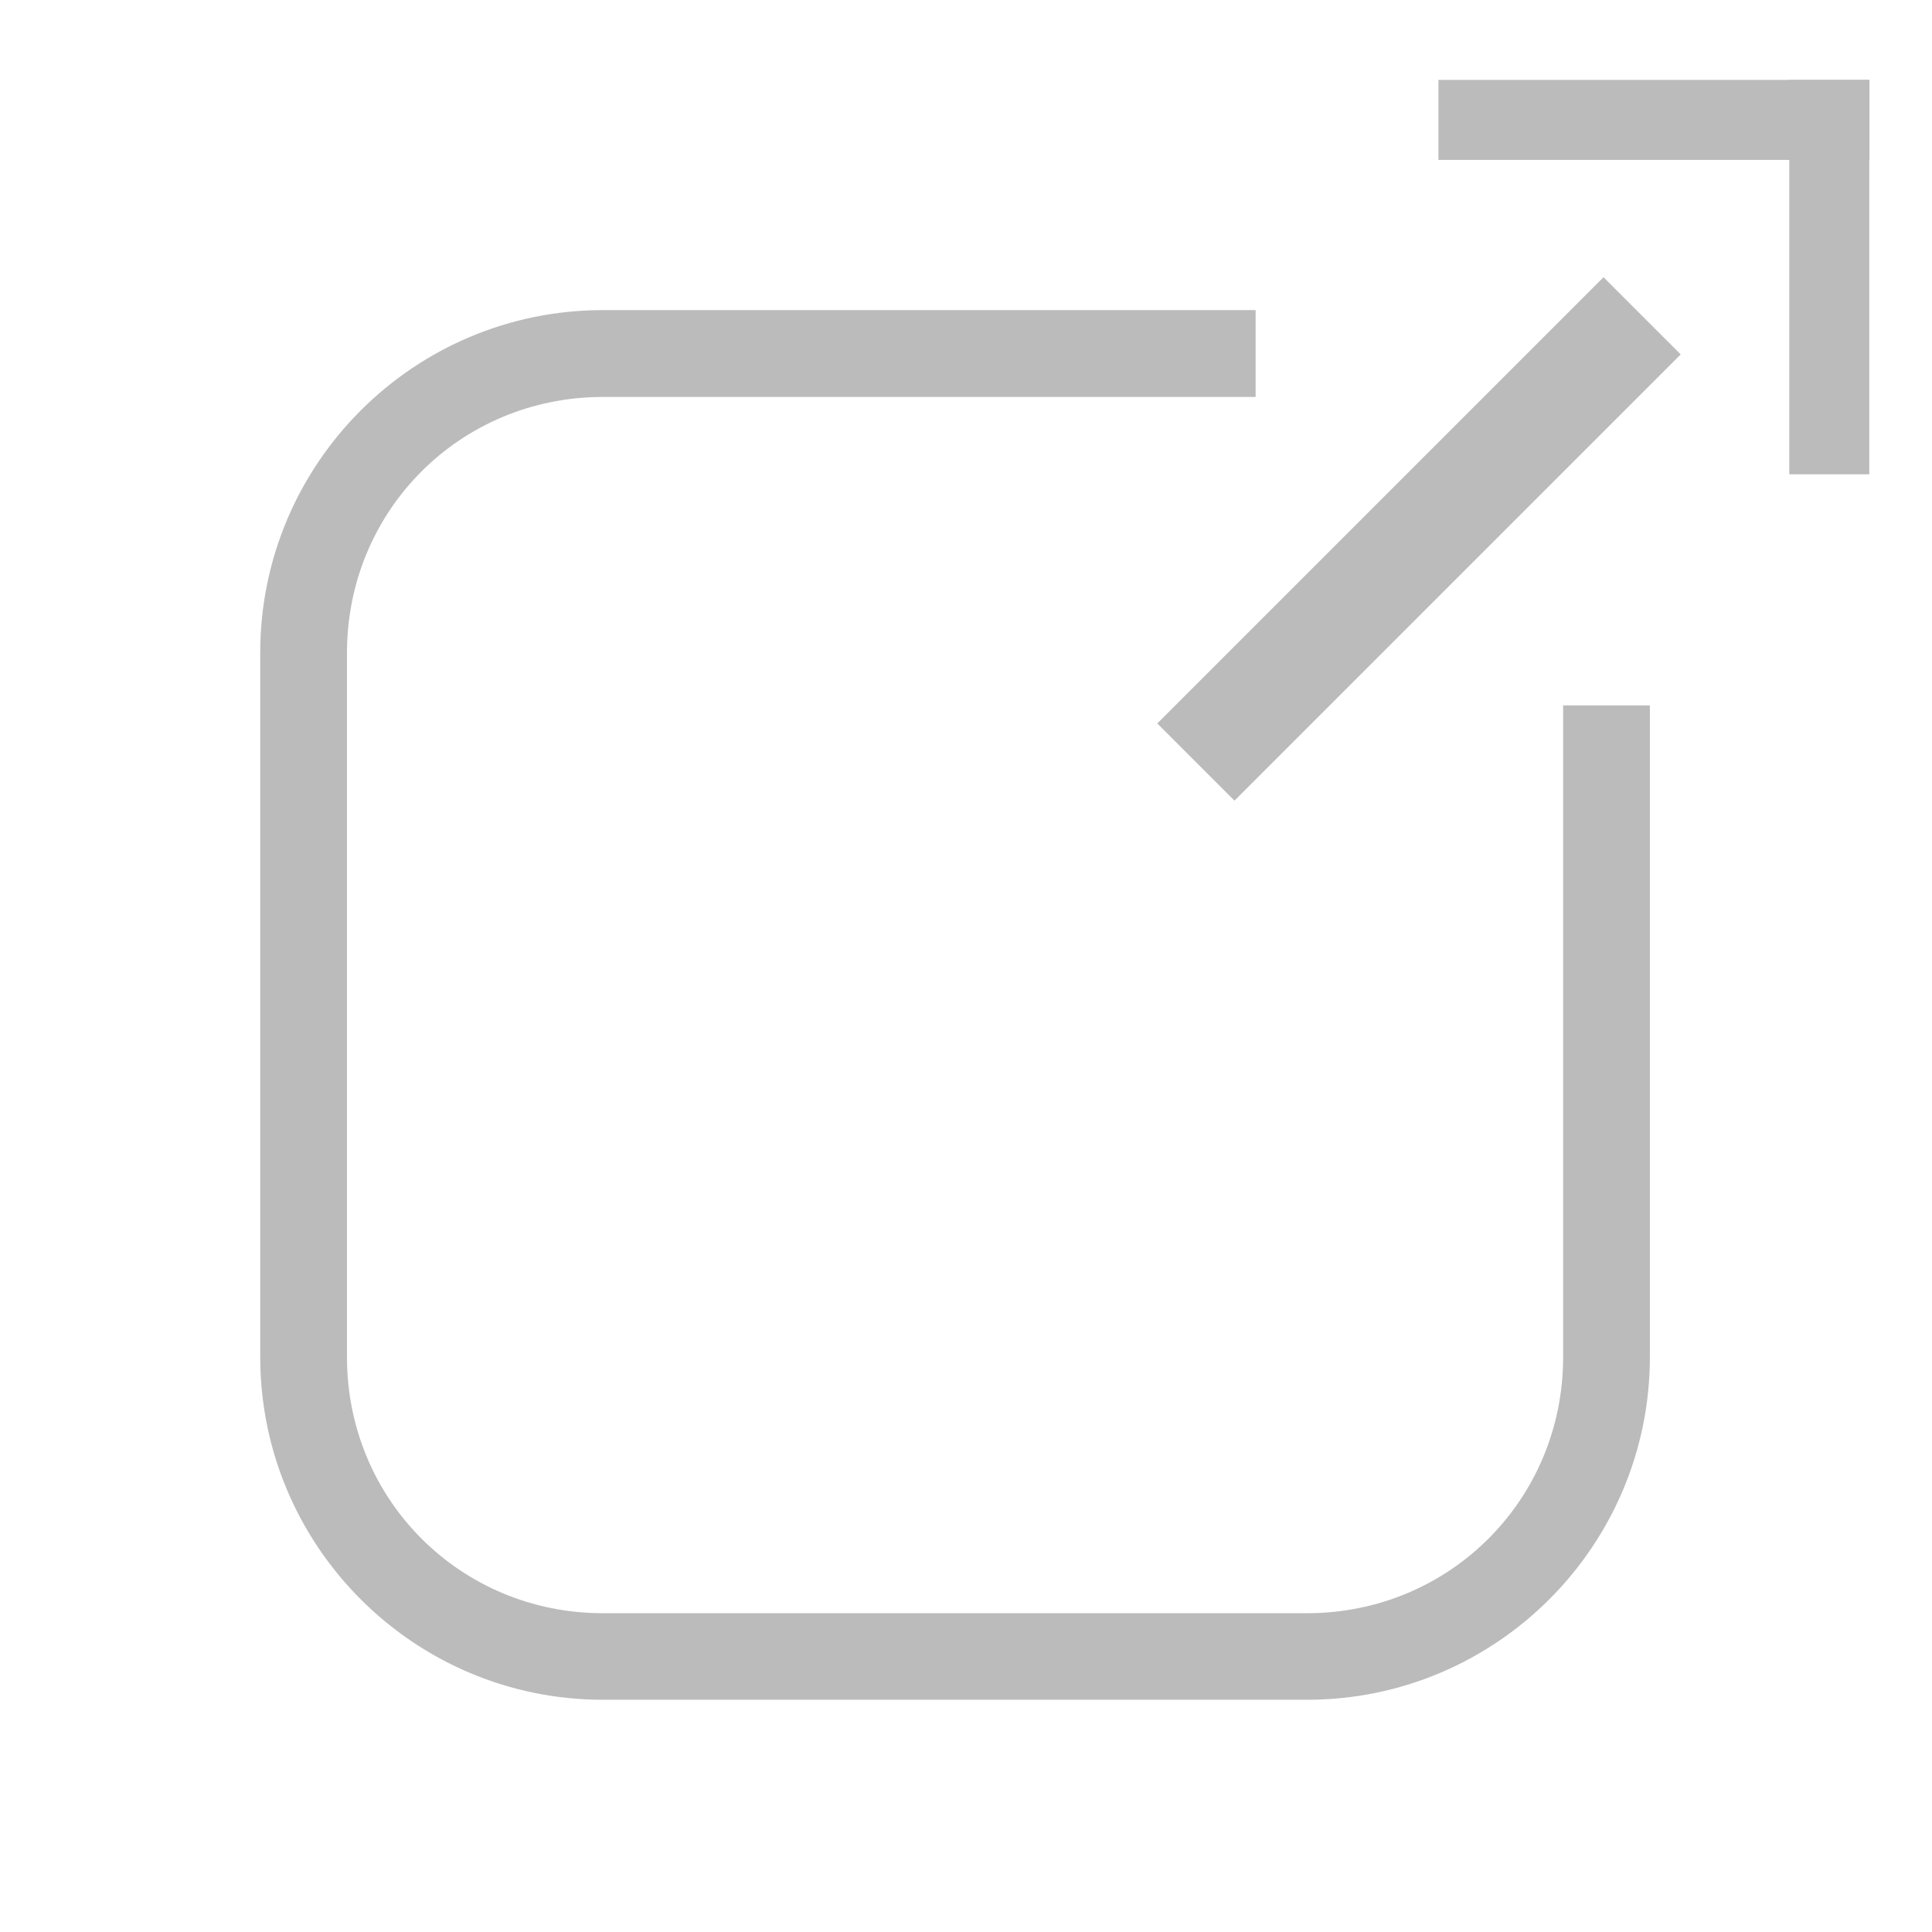
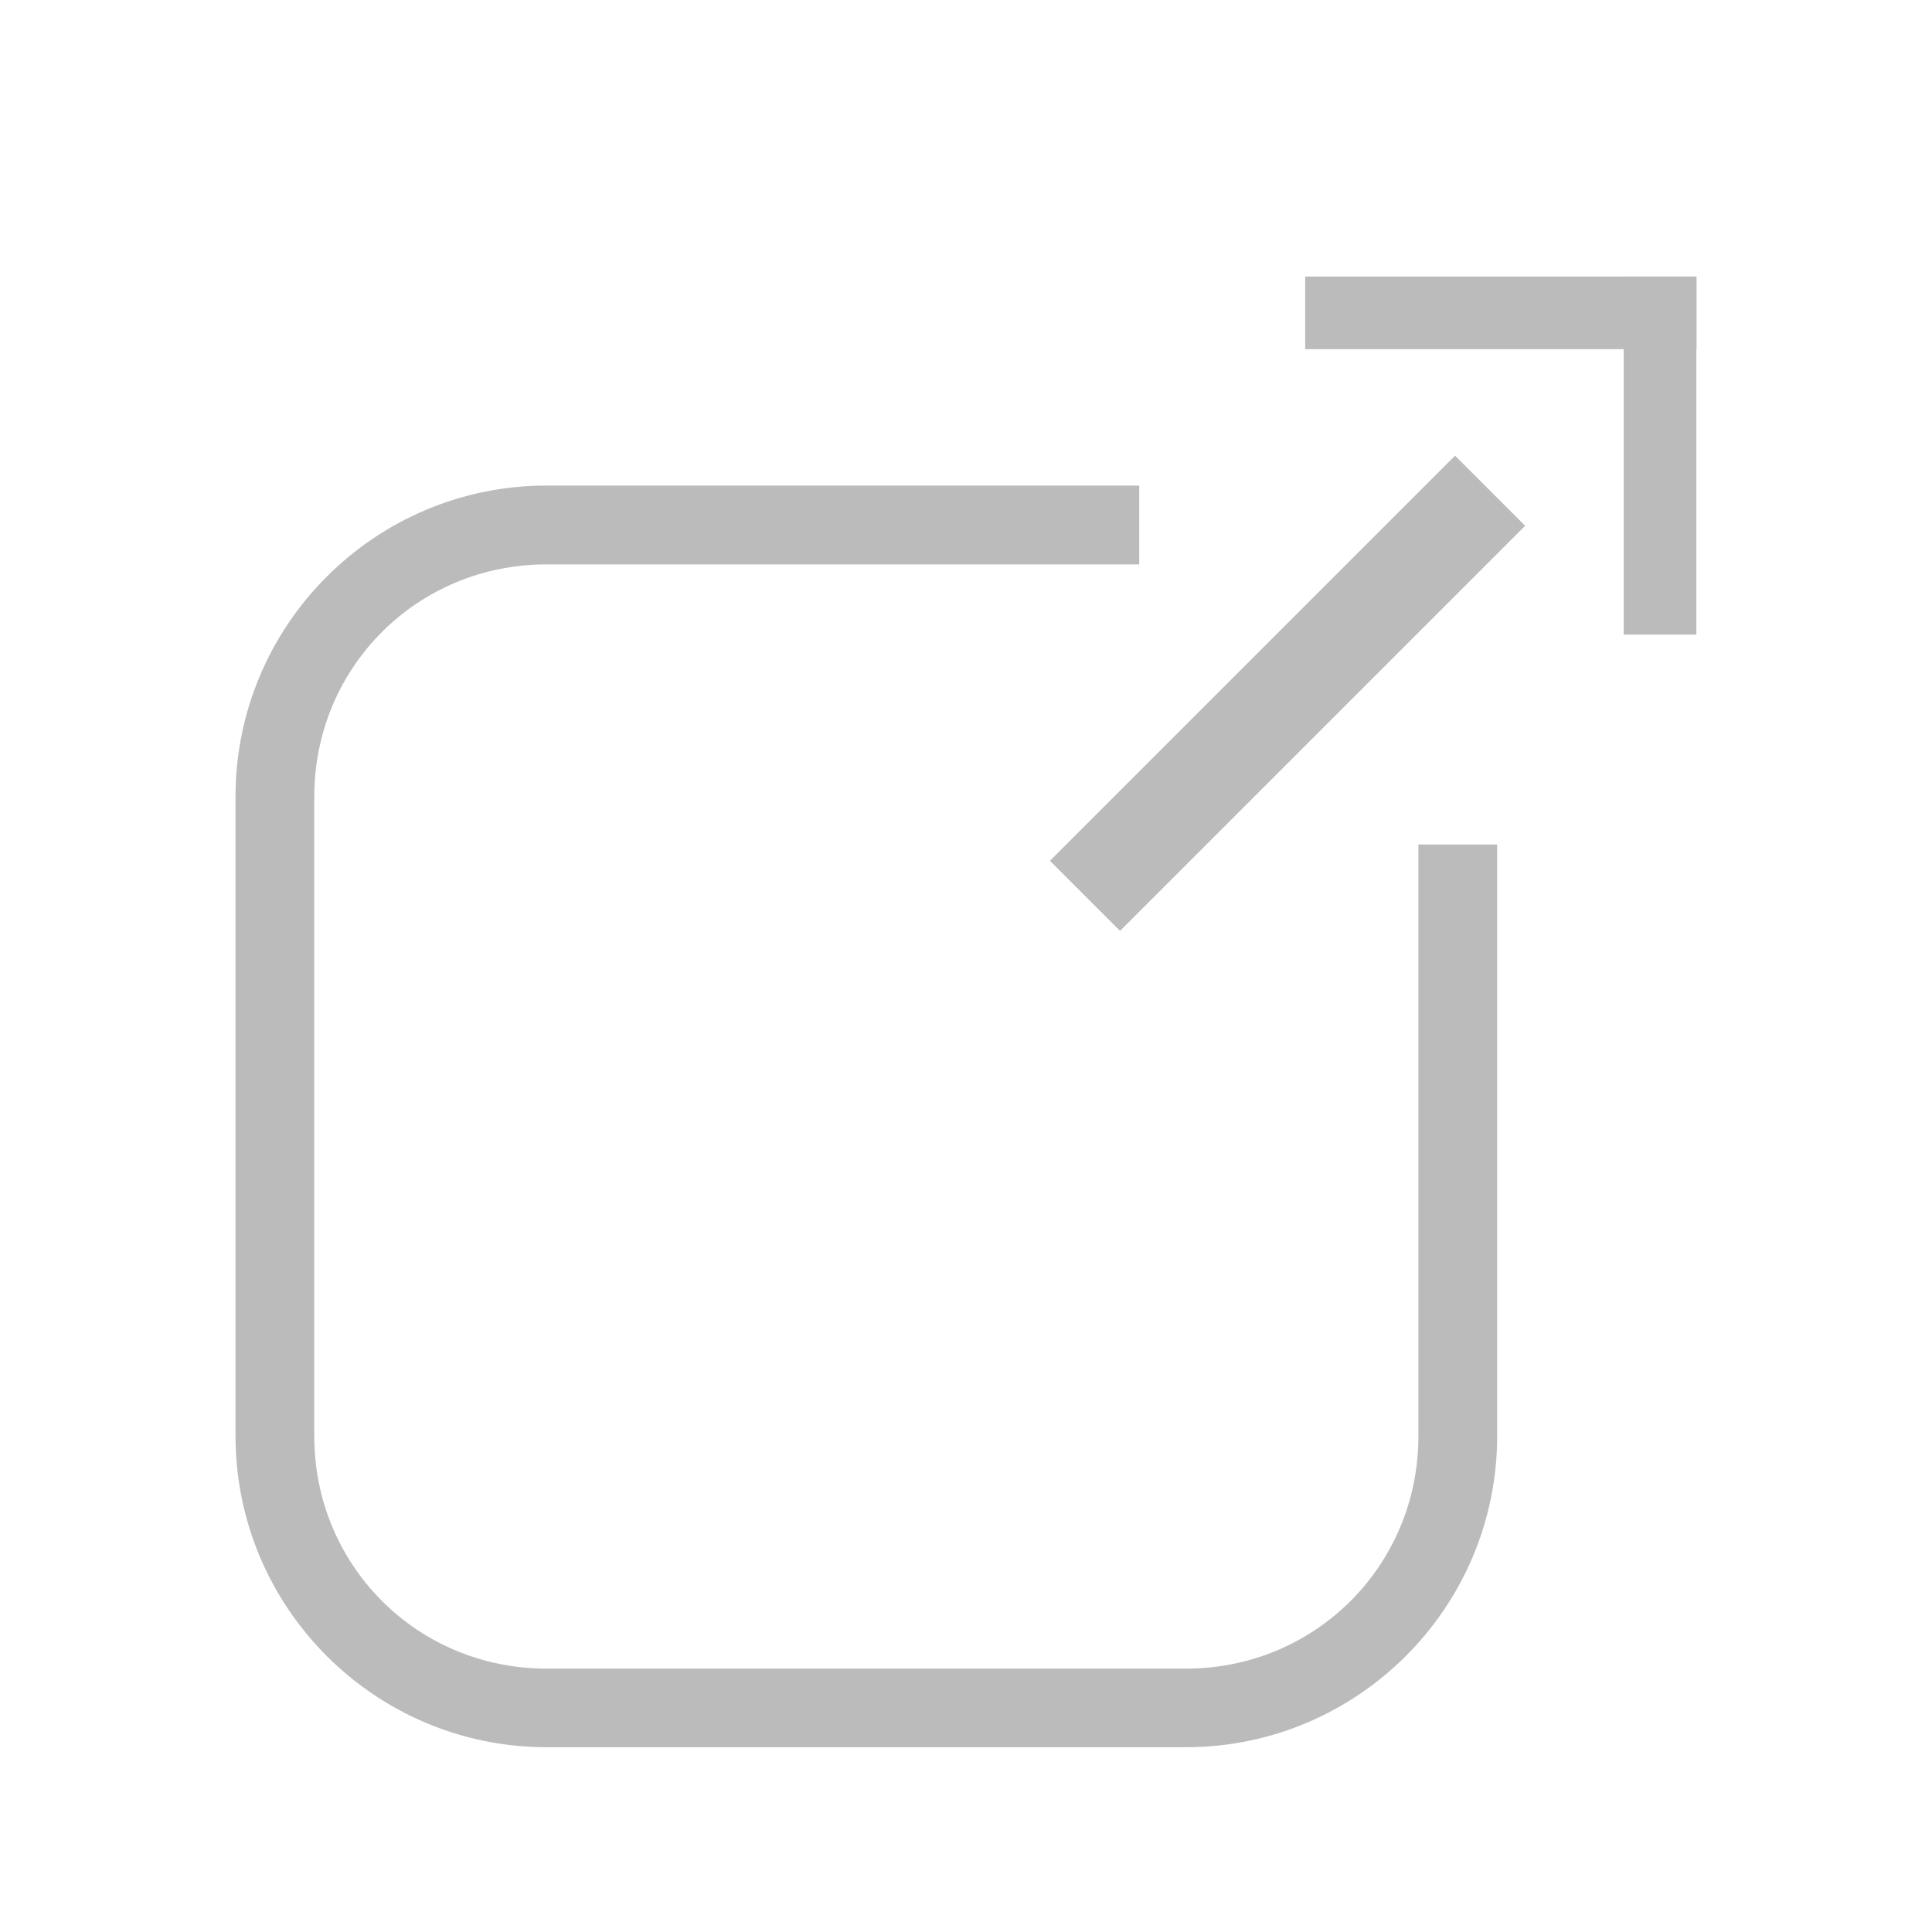
<svg xmlns="http://www.w3.org/2000/svg" width="15" height="15" viewBox="0 0 3.969 3.969" version="1.1" id="svg5">
  <defs id="defs2" />
  <g id="layer1">
-     <g id="g10953" transform="matrix(0.729738,0,0,0.729738,0.0314455,0.1341199)">
+     <g id="g10953" transform="matrix(0.6625258,0,0,0.6625258,0.02700032,0.540859)">
      <path id="rect846" style="color:#000000;fill:#bbbbbb;fill-opacity:1;stroke-width:3.78;-inkscape-stroke:none" d="m 6.252,2.605 c -2.012,0 -3.646,1.634 -3.646,3.646 v 7.492 c 0,2.012 1.634,3.648 3.646,3.648 h 7.492 c 2.012,0 3.648,-1.636 3.648,-3.648 V 6.811 H 16.469 v 6.934 c 0,1.516 -1.208,2.725 -2.725,2.725 H 6.252 c -1.516,0 -2.723,-1.208 -2.723,-2.725 V 6.252 c 0,-1.516 1.206,-2.723 2.723,-2.723 H 13.197 V 2.605 Z" transform="scale(0.2645833)" />
      <g id="g10455" transform="matrix(0.5811751,0.5811751,-0.5811751,0.5811751,3.786808,-1.519832)" style="fill:#bbbbbb;fill-opacity:1">
        <g id="g10765" style="fill:#bbbbbb;fill-opacity:1" transform="matrix(0.6150994,0,0,0.6150994,0.9695744,0.2203354)">
          <rect style="fill:#bbbbbb;fill-opacity:1;stroke:none;stroke-width:0.459;stroke-opacity:0.149" id="rect8475" height="3.514" x="2.341" y="1.645" width="0.608" />
          <g id="g10759" transform="matrix(1.133772,0,0,1.133772,-0.3116128,-0.2401823)" style="fill:#bbbbbb;fill-opacity:1">
            <rect style="fill:#bbbbbb;fill-opacity:1;stroke:none;stroke-width:0.45;stroke-opacity:0.149" id="rect10673" width="2.117" height="0.393" x="-0.332" y="1.861" transform="rotate(-45)" />
            <rect style="fill:#bbbbbb;fill-opacity:1;stroke:none;stroke-width:0.431;stroke-opacity:0.149" id="rect10755" width="1.937" height="0.393" x="1.861" y="-1.784" transform="rotate(45)" />
          </g>
        </g>
      </g>
    </g>
  </g>
</svg>
